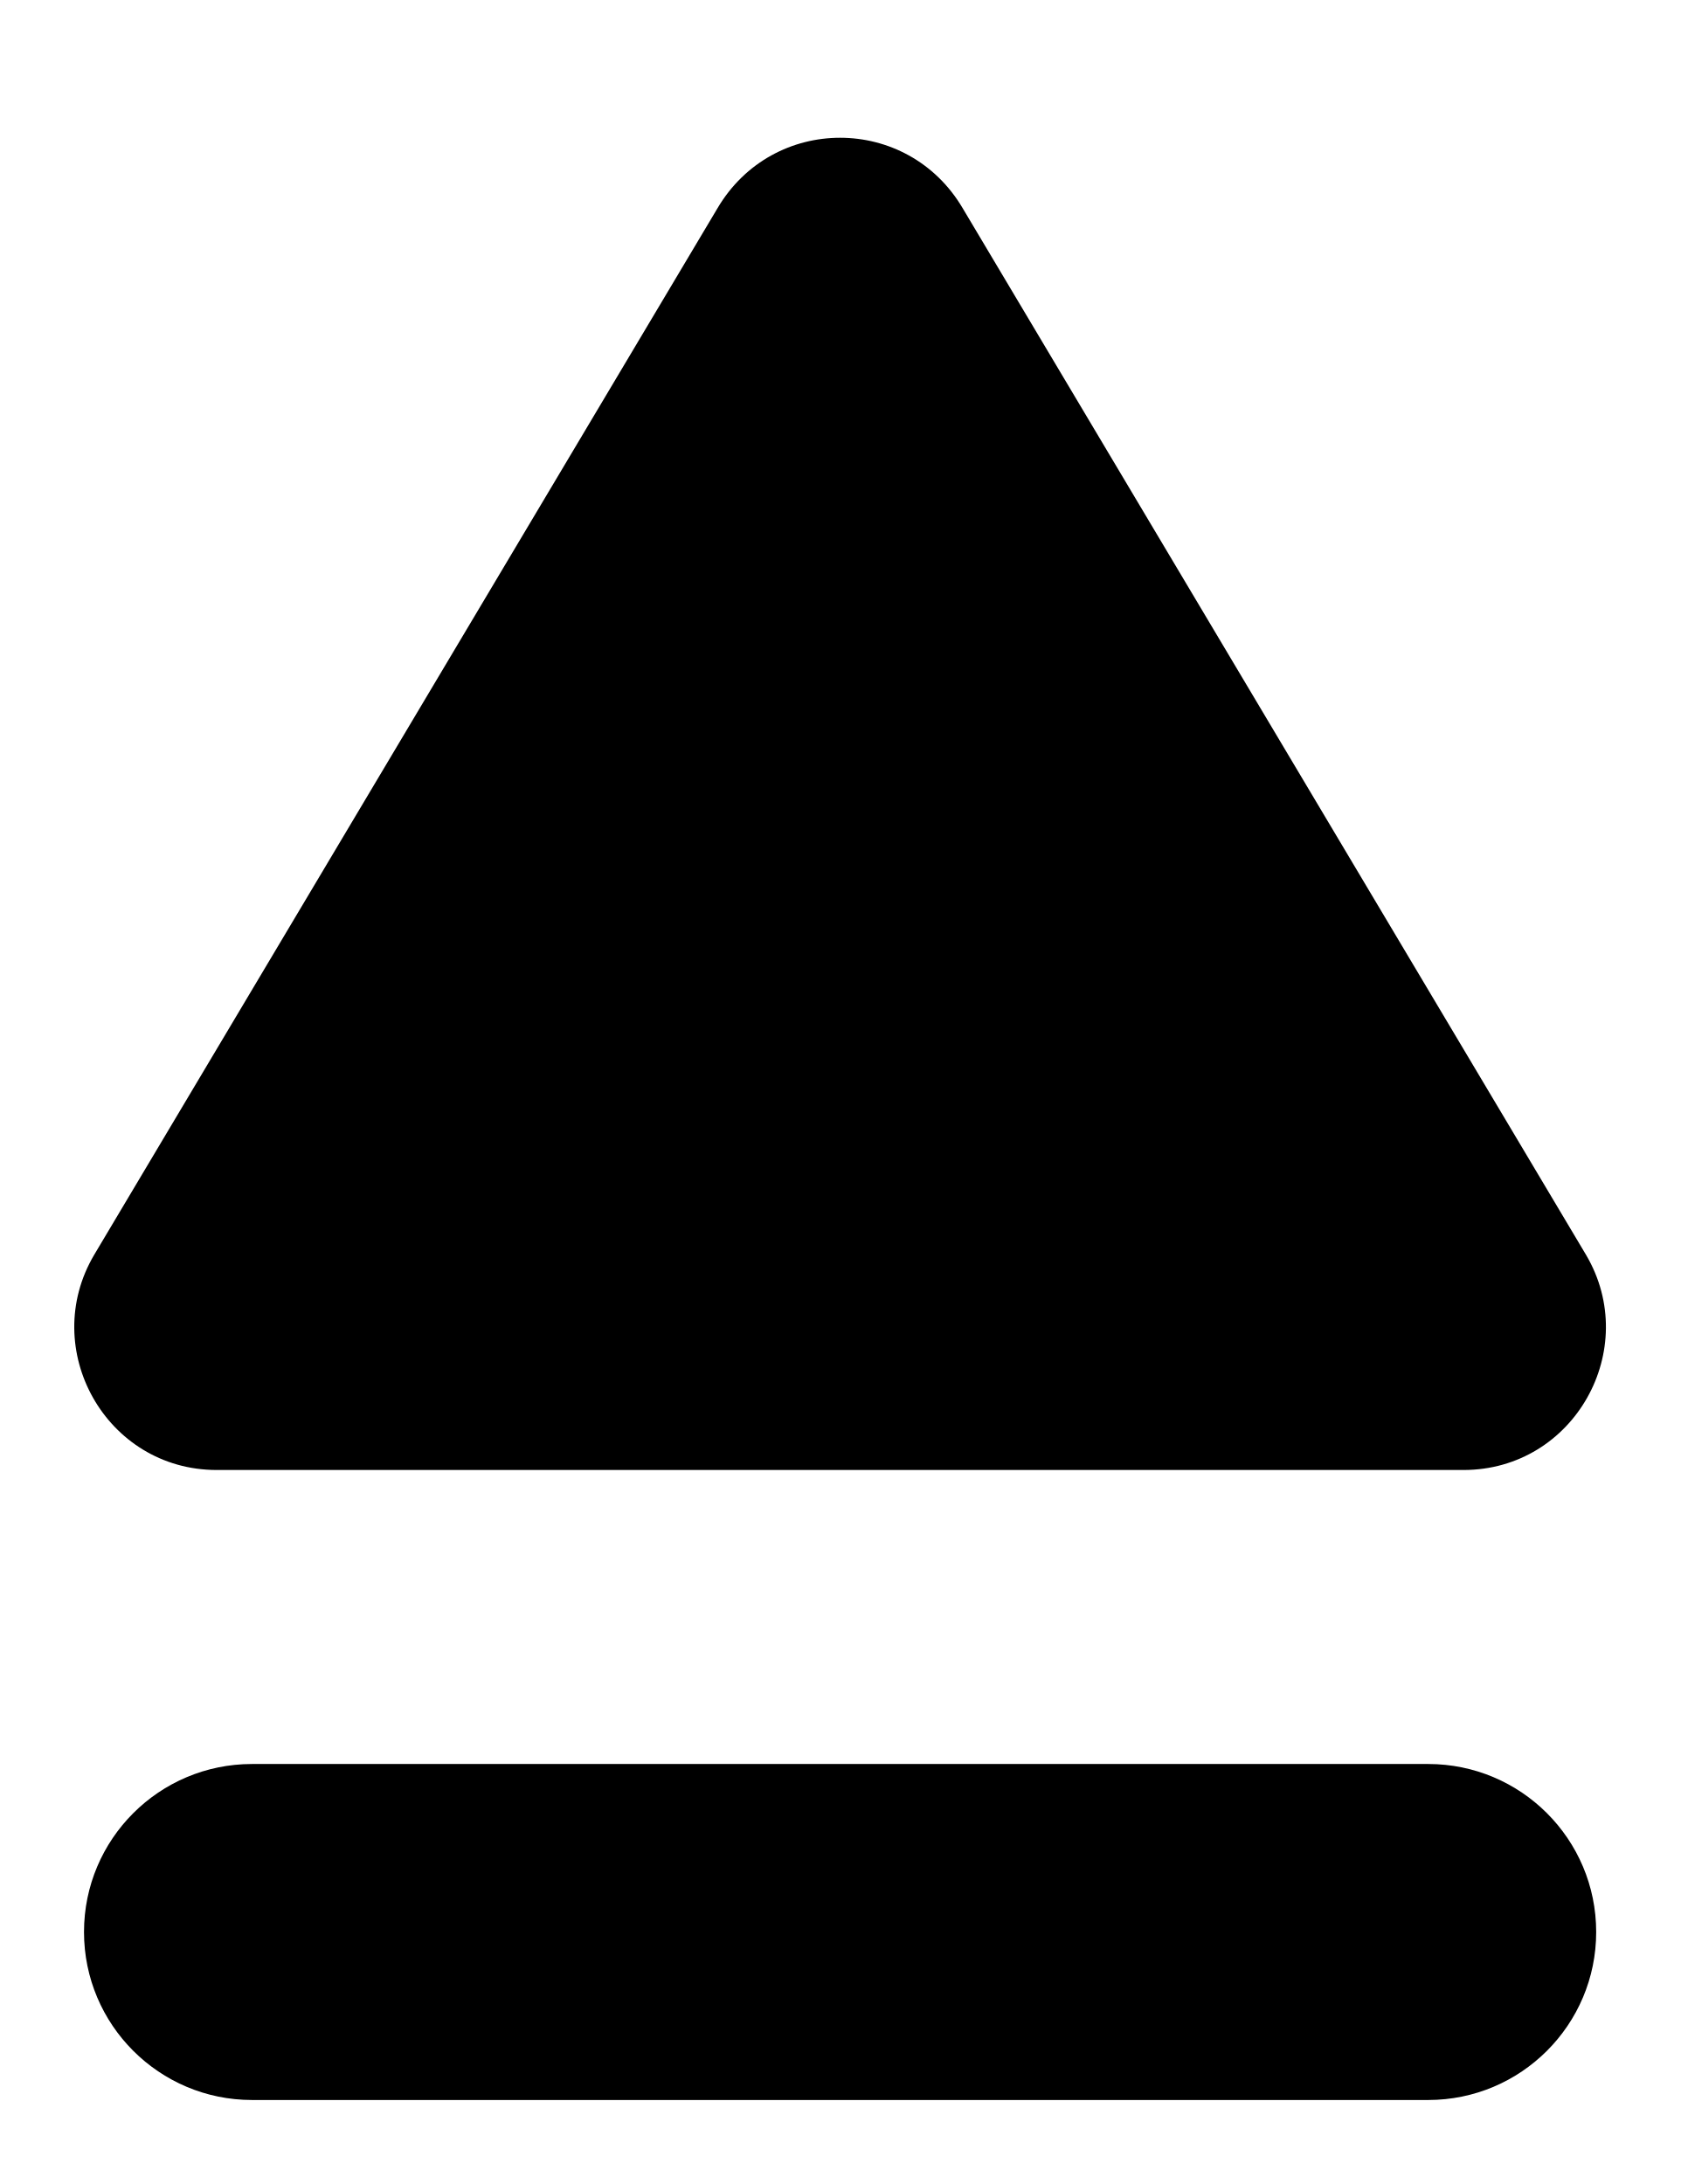
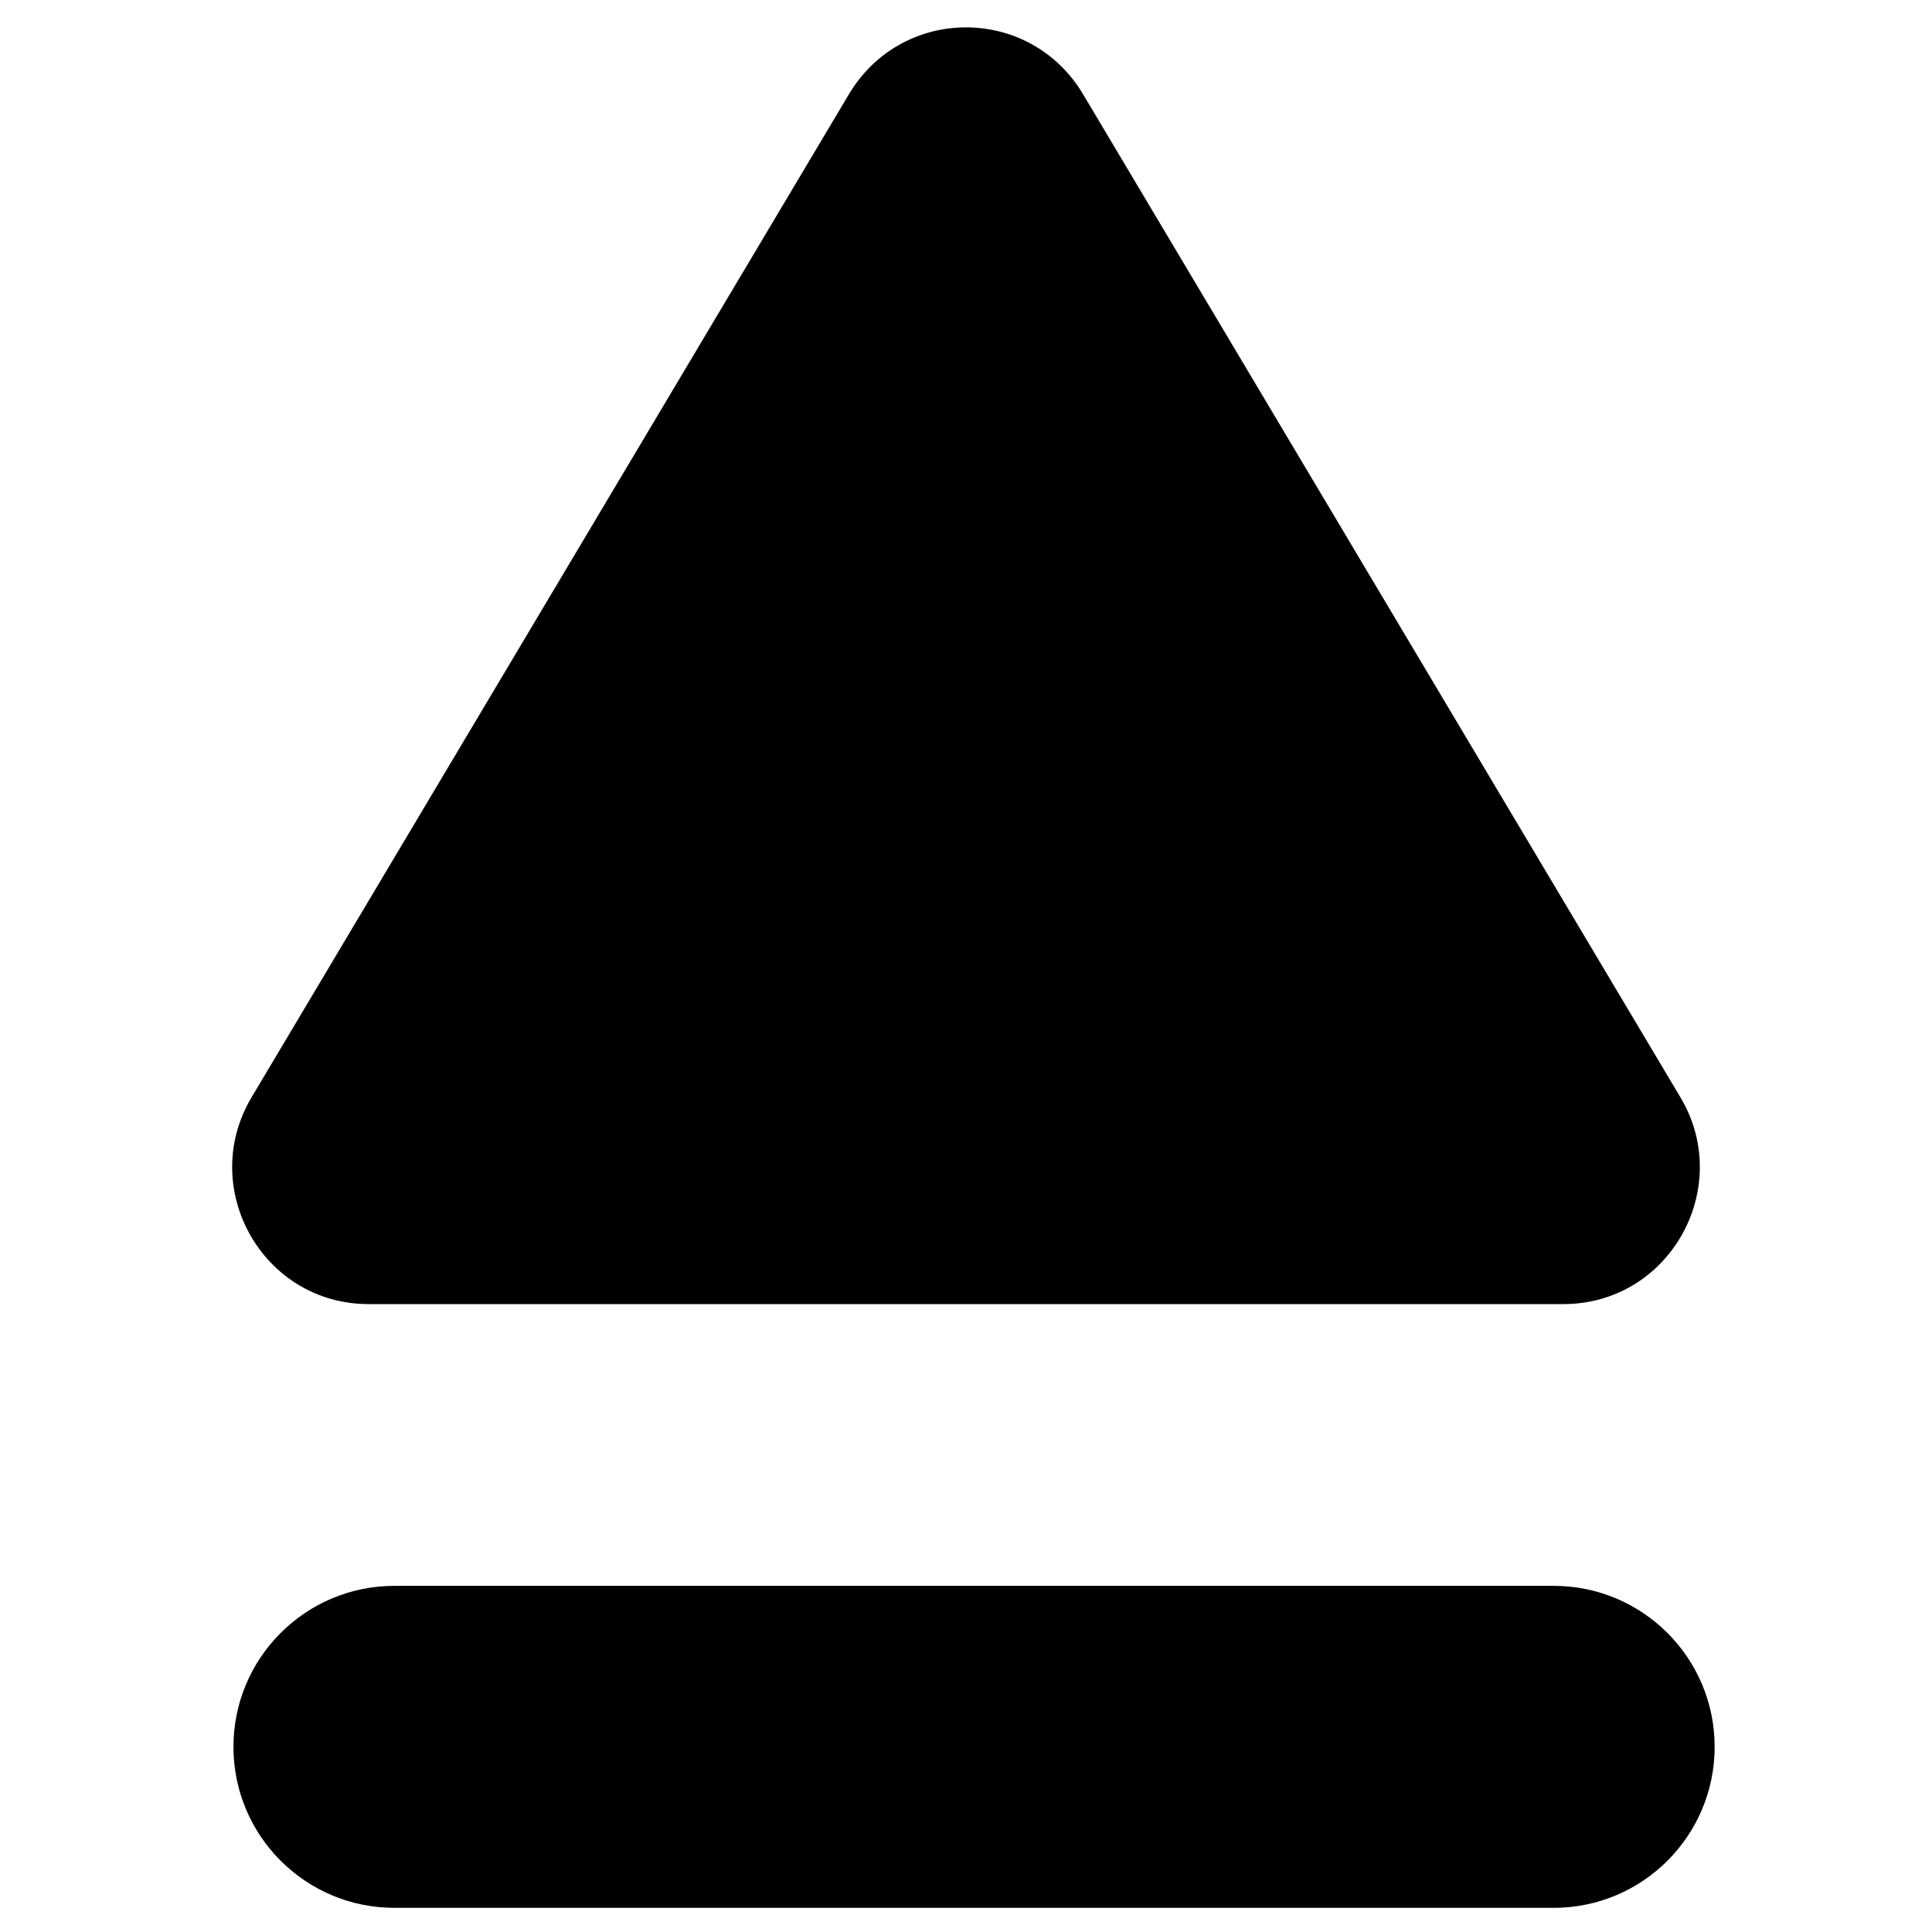
- <svg xmlns="http://www.w3.org/2000/svg" id="sort-icon" viewBox="0 0 10 13" fill="currentcolor">
-   <path d="M4.27 1.24c.33-.56 1.13-.56 1.46 0l3.71 6.23c.33.56-.07 1.28-.73 1.28H1.29c-.66 0-1.06-.72-.73-1.28l3.71-6.23z" />
-   <rect x="0.5" y="10.5" width="9" height="2" rx="1" />
+ <svg xmlns="http://www.w3.org/2000/svg" id="sort-icon" viewBox="0 0 12 12" fill="currentcolor">
+   <g transform="translate(1, -0.65)">
+     <path d="M4.27 1.24c.33-.56 1.13-.56 1.46 0l3.71 6.23c.33.56-.07 1.28-.73 1.28H1.29c-.66 0-1.06-.72-.73-1.28l3.71-6.23z" />
+     <rect x="0.45" y="10.5" width="9.2" height="2" rx="1" />
+   </g>
</svg>
